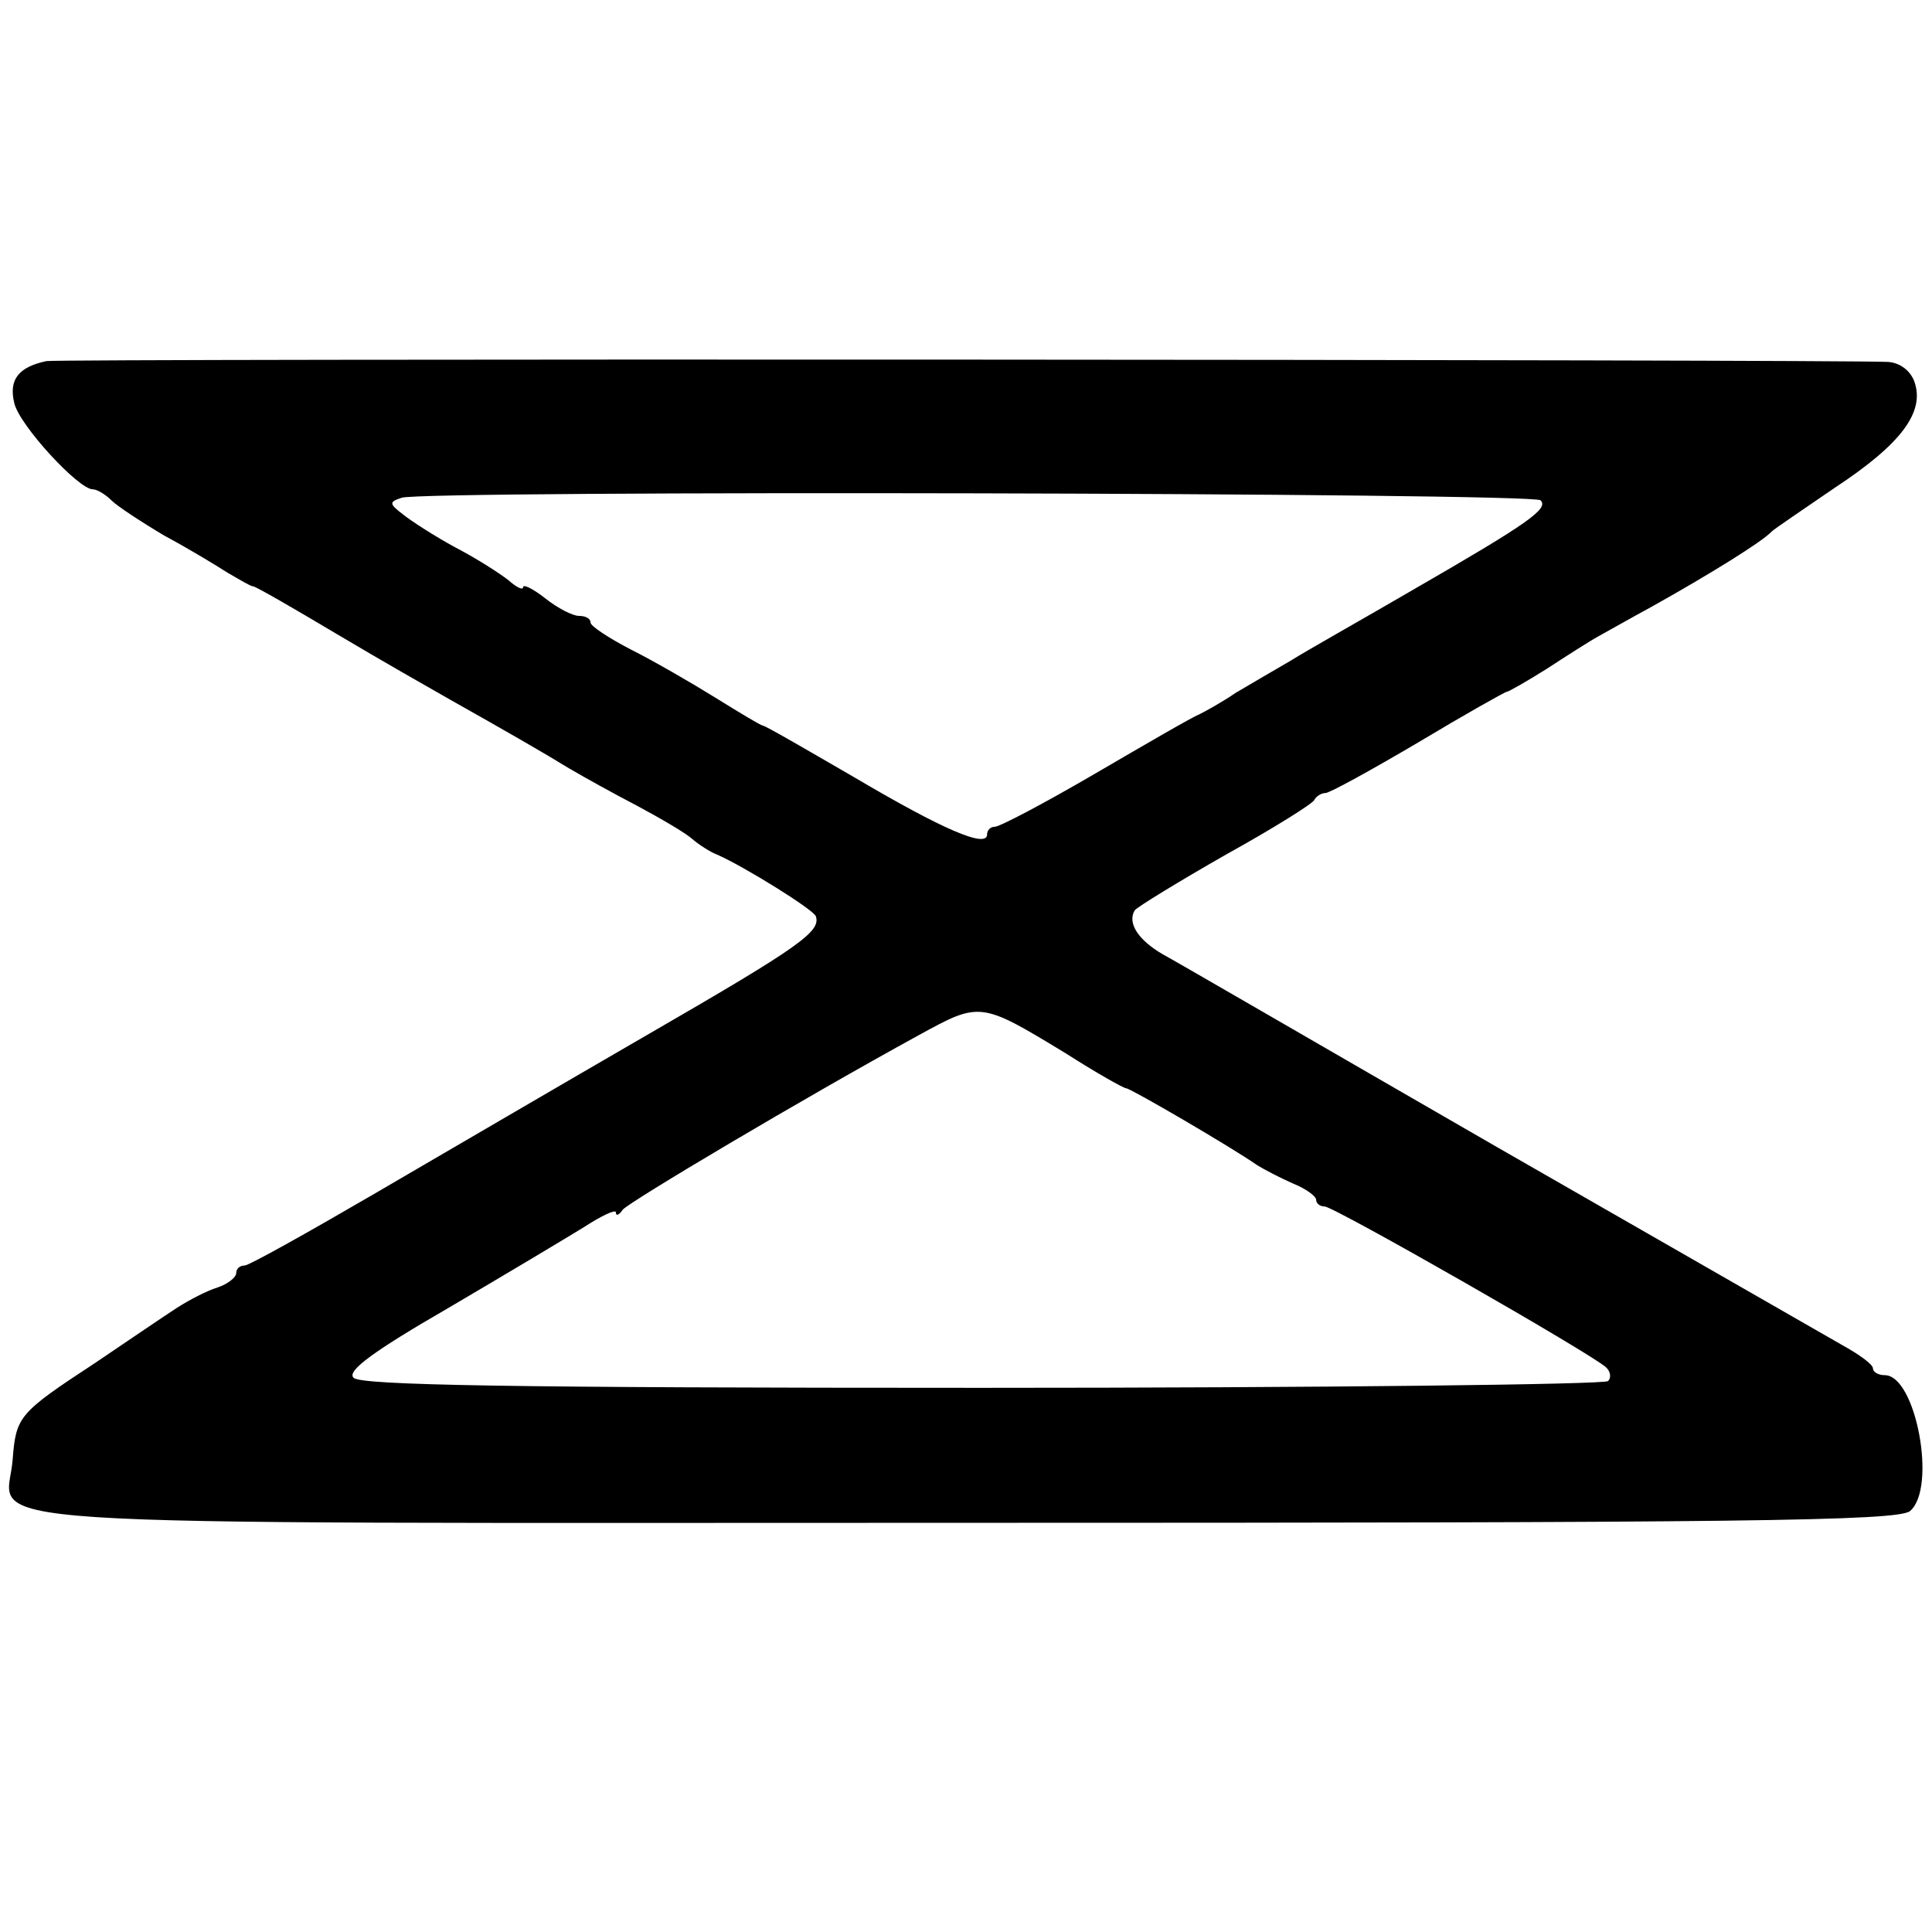
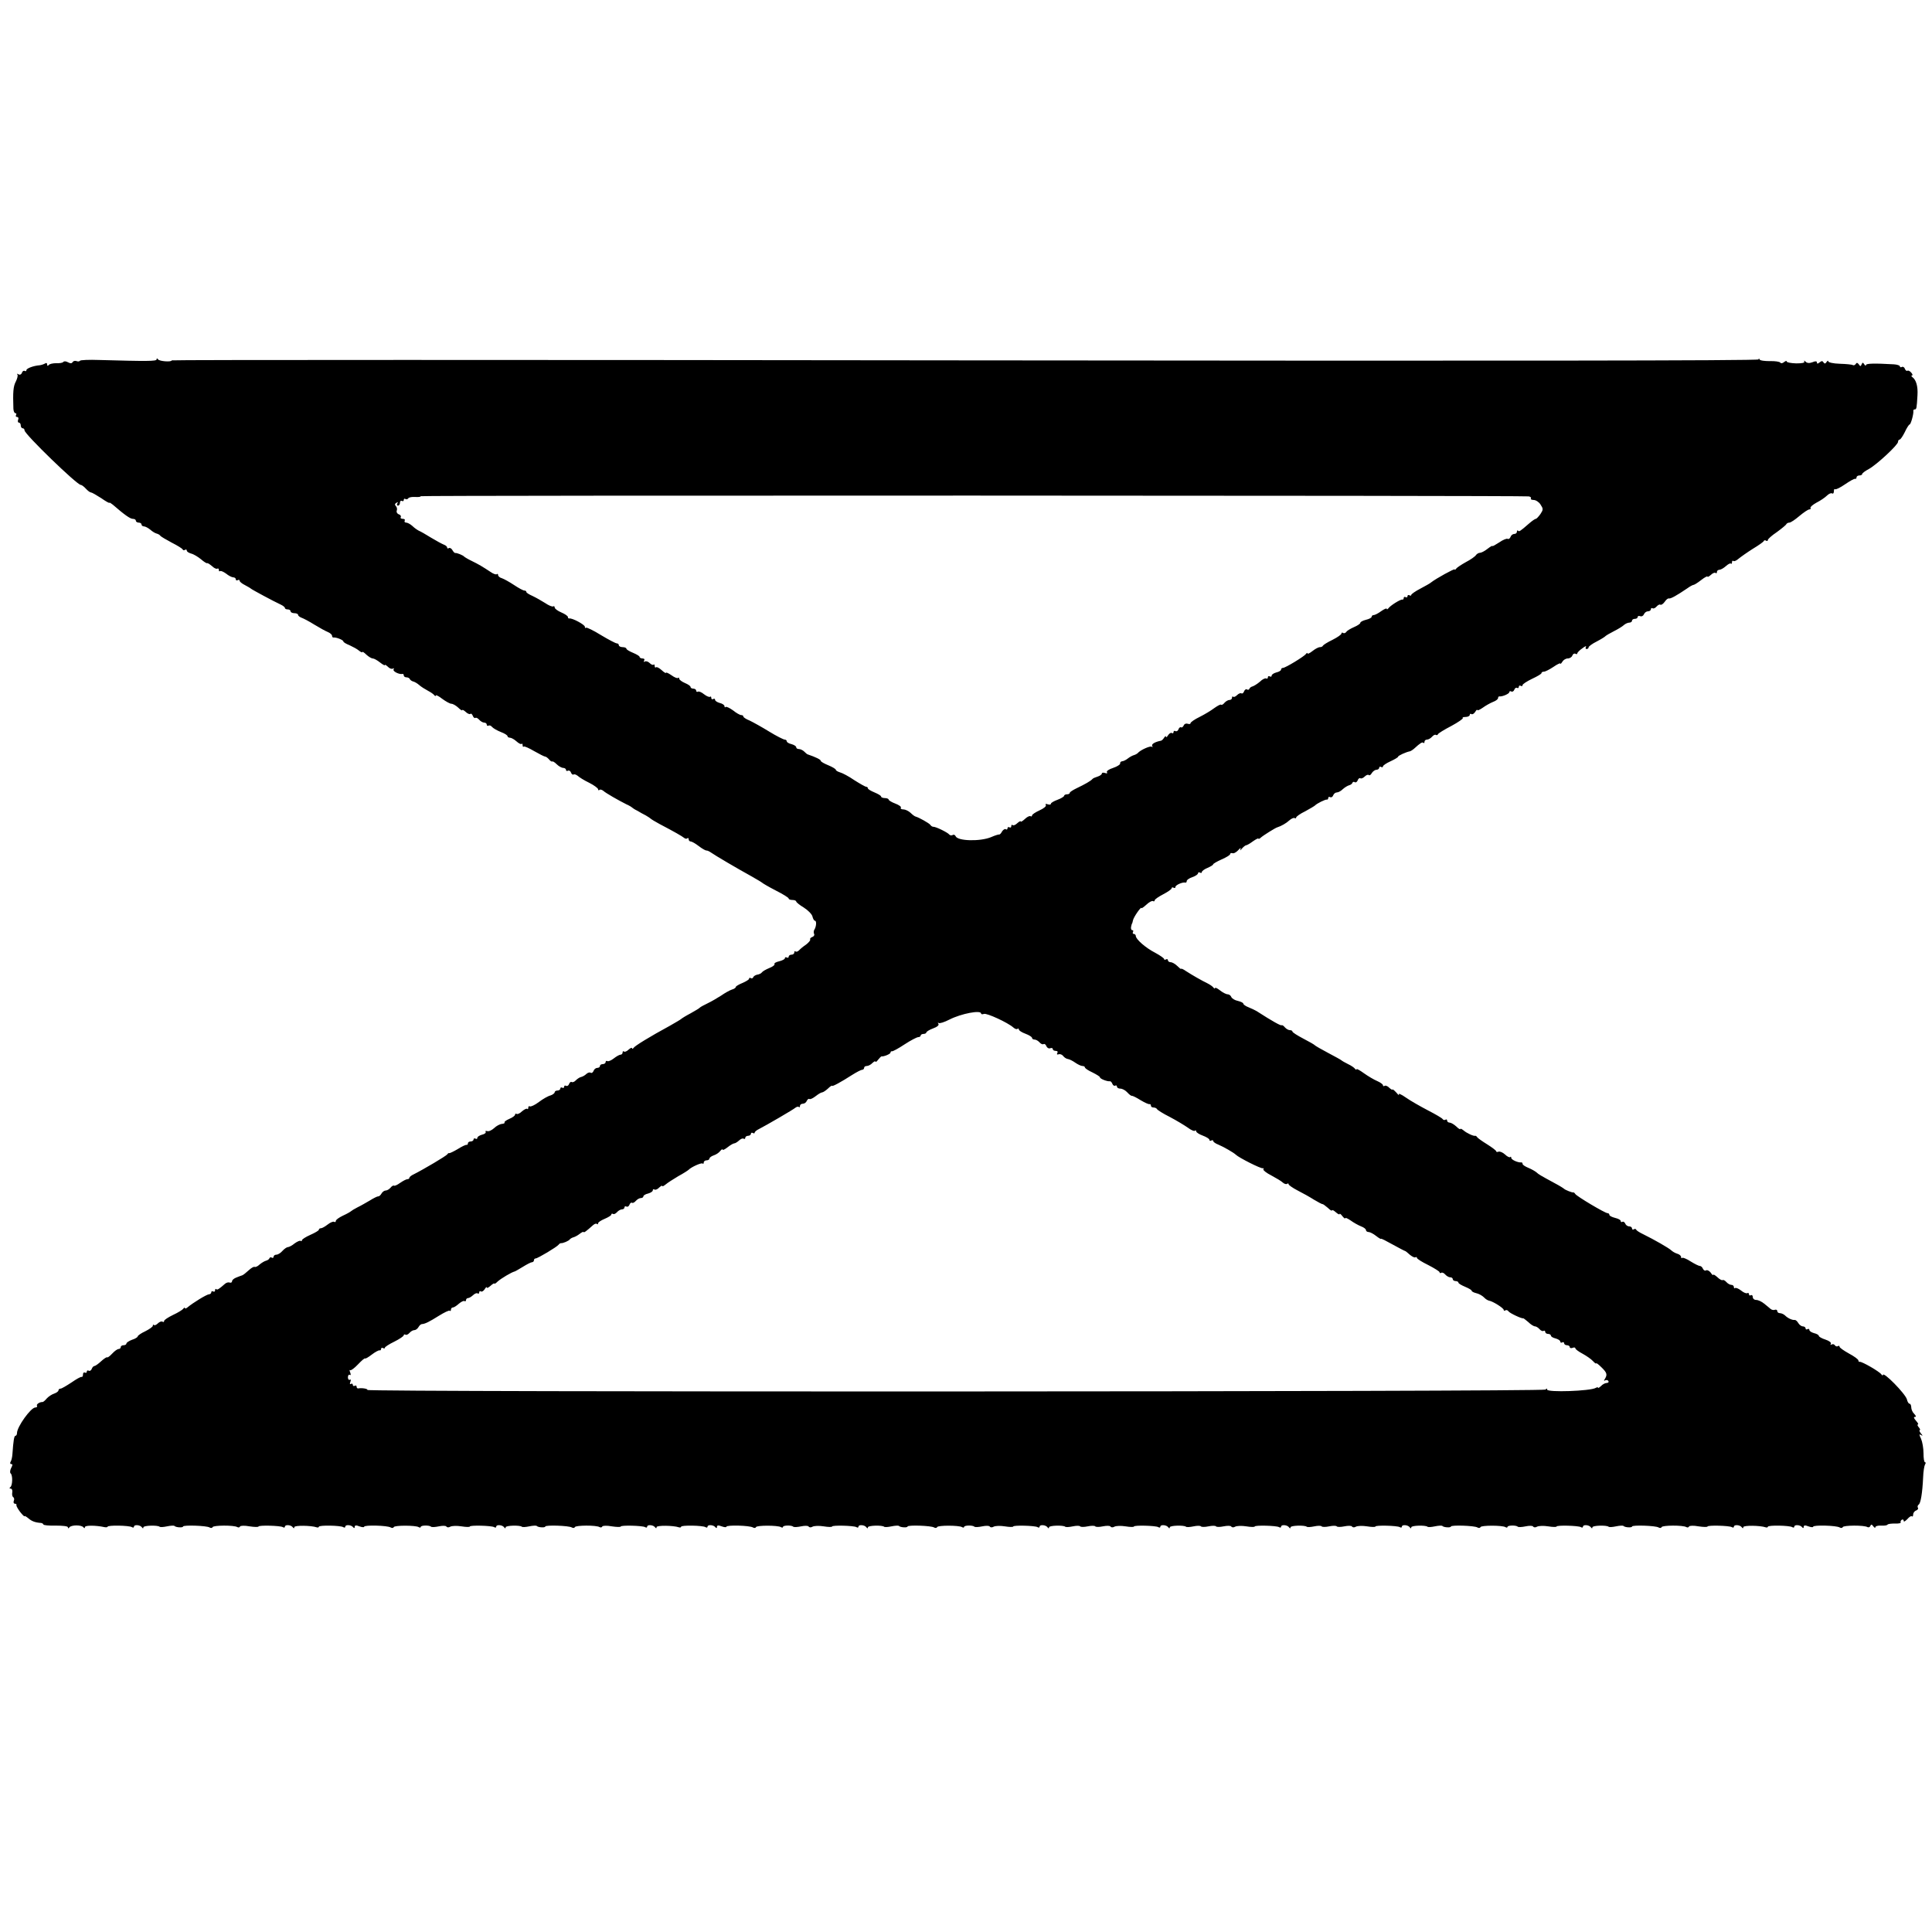
- <svg xmlns="http://www.w3.org/2000/svg" version="1.0" width="229pt" height="229pt" viewBox="0 0 229 229" preserveAspectRatio="xMidYMid meet">
-   <g transform="translate(0,229) scale(0.1,-0.1)" fill="#000000" stroke="none">
-     <path d="M55 1862 c-33 -7 -45 -22 -38 -50 6 -26 76 -102 93 -102 5 0 15 -6 22 -13 7 -7 36 -26 63 -42 28 -15 61 -35 75 -44 14 -8 27 -16 30 -16 3 0 48 -26 100 -57 52 -31 112 -65 133 -77 64 -36 111 -63 142 -82 17 -10 53 -30 80 -44 28 -15 57 -32 65 -39 8 -7 22 -16 30 -19 32 -14 114 -65 117 -73 6 -18 -17 -35 -197 -139 -102 -59 -249 -145 -328 -191 -79 -46 -147 -84 -152 -84 -6 0 -10 -4 -10 -9 0 -5 -10 -13 -22 -17 -13 -4 -34 -15 -48 -24 -14 -9 -58 -39 -98 -66 -90 -59 -93 -63 -97 -114 -6 -82 -107 -75 1131 -75 915 0 1104 2 1118 14 32 27 7 161 -30 161 -8 0 -14 4 -14 8 0 5 -17 17 -37 28 -21 12 -204 117 -408 234 -203 117 -382 221 -397 229 -29 17 -42 37 -33 52 3 4 52 34 108 66 56 31 104 61 105 65 2 4 8 8 13 8 5 0 54 27 110 60 55 33 103 60 105 60 2 0 23 12 47 27 23 15 51 33 62 39 11 6 39 22 63 35 68 38 131 77 142 89 3 3 37 26 75 52 79 52 107 90 94 126 -5 13 -17 22 -31 23 -61 3 -2166 4 -2183 1z m1771 -165 c10 -10 -14 -27 -151 -106 -60 -35 -126 -72 -145 -84 -19 -11 -48 -28 -65 -38 -16 -11 -36 -22 -44 -26 -8 -3 -63 -35 -123 -70 -60 -35 -113 -63 -119 -63 -5 0 -9 -4 -9 -9 0 -17 -53 6 -158 68 -57 33 -105 61 -108 61 -2 0 -27 15 -56 33 -29 18 -74 44 -100 57 -27 14 -48 28 -48 32 0 5 -6 8 -14 8 -7 0 -25 9 -40 21 -14 11 -26 17 -26 13 0 -4 -8 0 -17 8 -10 8 -38 26 -63 39 -24 13 -52 31 -62 39 -17 13 -17 15 -2 20 25 9 1341 6 1350 -3z m-562 -656 c36 -23 68 -41 71 -41 5 0 125 -70 155 -91 8 -5 27 -15 43 -22 15 -6 27 -15 27 -19 0 -4 4 -8 10 -8 11 0 319 -176 334 -191 5 -5 6 -12 2 -16 -4 -4 -338 -8 -743 -8 -554 0 -737 3 -744 12 -8 8 23 31 113 83 68 40 140 83 161 96 20 13 37 21 37 17 0 -5 4 -3 8 3 7 9 214 132 351 207 73 40 73 40 175 -22z" />
+ <svg xmlns="http://www.w3.org/2000/svg" version="1.0" width="1024pt" height="1024pt" viewBox="0 0 1024 1024" preserveAspectRatio="xMidYMid meet">
+   <g transform="translate(0,1024) scale(0.1,-0.1)" fill="#000000" stroke="none">
+     <path d="M424 8328 c-3 -4 -11 -5 -18 -2 -8 3 -17 1 -21 -5 -4 -8 -12 -8 -25 -1 -10 6 -21 6 -24 2 -3 -5 -20 -8 -38 -7 -18 0 -36 -4 -40 -10 -5 -6 -8 -5 -8 3 0 8 -5 10 -12 5 -7 -4 -20 -8 -28 -9 -30 -2 -70 -16 -70 -26 0 -5 -4 -7 -9 -4 -5 3 -12 -1 -15 -10 -3 -9 -11 -12 -18 -8 -7 4 -10 4 -6 -1 4 -4 0 -21 -8 -37 -14 -26 -16 -56 -13 -145 1 -13 5 -23 11 -23 5 0 6 -4 3 -10 -3 -5 -1 -10 5 -10 7 0 10 -7 6 -15 -3 -8 -1 -15 4 -15 6 0 10 -7 10 -15 0 -8 5 -15 10 -15 6 0 10 -5 10 -11 0 -20 278 -289 298 -289 5 0 17 -9 27 -20 10 -11 22 -20 27 -20 5 0 29 -14 54 -30 24 -17 44 -28 44 -25 0 3 8 -2 18 -10 61 -53 92 -75 106 -75 9 0 16 -4 16 -10 0 -5 7 -10 15 -10 8 0 15 -4 15 -10 0 -5 6 -10 13 -10 7 0 22 -8 33 -17 11 -10 26 -19 34 -21 8 -2 17 -7 20 -12 3 -4 30 -20 60 -36 30 -15 57 -32 58 -36 2 -5 8 -6 13 -2 5 3 9 1 9 -4 0 -6 10 -12 23 -16 13 -3 36 -17 52 -30 16 -14 31 -23 33 -21 2 2 13 -5 25 -15 11 -11 24 -17 29 -14 4 3 8 0 8 -7 0 -7 3 -9 6 -6 4 3 18 -3 32 -13 13 -11 31 -20 38 -20 8 0 14 -5 14 -11 0 -5 4 -7 10 -4 5 3 10 2 10 -3 0 -5 12 -15 28 -23 15 -8 29 -16 32 -19 5 -5 120 -67 157 -84 13 -6 23 -14 23 -18 0 -5 7 -8 15 -8 8 0 15 -4 15 -10 0 -5 9 -10 20 -10 11 0 20 -4 20 -9 0 -5 8 -11 18 -15 9 -3 40 -19 67 -36 28 -17 60 -35 73 -40 12 -5 22 -14 22 -20 0 -5 3 -10 8 -9 14 2 52 -13 52 -21 0 -4 15 -13 33 -20 17 -8 40 -20 49 -28 10 -8 18 -12 18 -8 0 4 10 -2 22 -14 12 -11 27 -20 34 -20 6 0 23 -9 38 -21 14 -11 26 -18 26 -14 0 4 7 -1 16 -9 8 -9 20 -13 26 -10 6 4 8 2 4 -4 -6 -10 30 -28 47 -24 4 1 7 -2 7 -8 0 -5 6 -10 14 -10 8 0 16 -4 18 -9 2 -5 10 -11 18 -13 8 -2 22 -10 32 -19 10 -9 31 -22 46 -30 15 -8 30 -18 34 -24 4 -5 8 -6 8 -1 0 4 15 -3 34 -18 19 -14 41 -26 48 -26 8 0 24 -9 36 -20 12 -12 22 -18 22 -14 0 4 8 0 18 -9 10 -10 22 -14 25 -11 4 4 9 -1 13 -10 3 -9 10 -14 14 -11 4 3 13 -2 20 -10 7 -8 19 -15 26 -15 8 0 14 -5 14 -11 0 -5 4 -8 9 -5 5 3 14 0 19 -7 6 -7 27 -19 47 -27 19 -7 35 -17 35 -22 0 -4 6 -8 13 -8 7 0 23 -9 34 -19 12 -11 24 -17 27 -14 3 4 6 0 6 -7 0 -7 3 -11 6 -7 3 3 28 -8 55 -24 28 -16 54 -29 58 -29 5 0 14 -7 21 -15 7 -9 15 -13 17 -11 3 2 13 -4 24 -15 10 -10 26 -19 34 -19 8 0 15 -5 15 -11 0 -5 5 -7 10 -4 6 3 13 -1 16 -9 3 -9 10 -14 14 -11 5 3 14 -1 22 -7 7 -7 34 -24 61 -37 26 -13 47 -29 47 -34 0 -6 3 -7 7 -4 3 4 12 2 20 -4 14 -13 83 -52 123 -72 14 -6 27 -14 30 -17 3 -3 15 -11 28 -17 12 -7 32 -19 45 -25 12 -7 24 -15 27 -18 3 -3 23 -15 45 -27 82 -43 120 -65 131 -74 6 -5 14 -6 17 -2 4 3 7 1 7 -5 0 -7 5 -12 11 -12 6 0 25 -11 42 -24 18 -14 36 -24 41 -24 4 1 15 -4 25 -11 21 -15 140 -85 211 -124 30 -17 57 -33 60 -36 3 -3 35 -22 72 -41 38 -19 68 -38 68 -42 0 -5 9 -8 20 -8 11 0 20 -4 20 -8 0 -4 18 -19 40 -32 22 -14 43 -35 46 -47 3 -13 9 -23 13 -23 10 0 8 -31 -3 -48 -4 -6 -4 -17 -1 -22 3 -6 -1 -13 -9 -16 -9 -3 -14 -9 -12 -13 3 -4 -7 -16 -21 -27 -15 -10 -32 -24 -38 -31 -7 -7 -15 -9 -19 -6 -3 4 -6 1 -6 -5 0 -7 -7 -12 -15 -12 -8 0 -15 -5 -15 -11 0 -5 -4 -7 -10 -4 -5 3 -10 2 -10 -4 0 -5 -14 -12 -30 -16 -17 -4 -28 -10 -25 -15 3 -4 -10 -14 -28 -21 -17 -7 -35 -17 -39 -23 -3 -5 -15 -11 -25 -12 -9 -2 -19 -8 -21 -14 -2 -5 -8 -8 -13 -4 -5 3 -9 1 -9 -4 0 -4 -16 -14 -35 -22 -19 -8 -35 -17 -35 -21 0 -4 -9 -11 -21 -14 -12 -4 -37 -18 -57 -32 -20 -13 -53 -32 -72 -41 -19 -9 -37 -19 -40 -22 -3 -4 -25 -17 -50 -31 -25 -13 -47 -27 -50 -30 -3 -3 -30 -19 -60 -36 -105 -57 -185 -106 -192 -117 -4 -6 -8 -7 -8 -2 0 5 -8 2 -18 -7 -10 -10 -22 -14 -25 -10 -4 3 -7 1 -7 -5 0 -7 -5 -12 -11 -12 -6 0 -22 -9 -36 -20 -14 -11 -29 -17 -34 -14 -5 3 -9 0 -9 -5 0 -6 -7 -11 -15 -11 -8 0 -15 -4 -15 -10 0 -5 -6 -10 -14 -10 -8 0 -17 -7 -20 -16 -3 -8 -10 -13 -15 -10 -5 4 -15 1 -23 -6 -7 -7 -19 -14 -27 -16 -7 -1 -20 -9 -28 -17 -8 -9 -18 -13 -23 -10 -4 3 -11 -2 -14 -11 -3 -8 -10 -12 -16 -9 -5 3 -10 1 -10 -5 0 -6 -4 -8 -10 -5 -5 3 -10 1 -10 -4 0 -6 -7 -11 -15 -11 -8 0 -15 -4 -15 -9 0 -5 -10 -13 -22 -17 -13 -3 -41 -19 -62 -35 -21 -16 -43 -26 -48 -23 -4 3 -8 0 -8 -7 0 -7 -3 -10 -6 -6 -3 3 -15 -3 -27 -13 -11 -11 -24 -17 -29 -14 -4 3 -8 1 -8 -4 0 -5 -13 -15 -30 -22 -16 -7 -28 -15 -26 -19 3 -4 -4 -7 -14 -8 -11 -1 -30 -11 -42 -23 -12 -11 -28 -18 -36 -15 -7 2 -11 1 -8 -4 3 -5 -5 -12 -19 -15 -14 -4 -25 -11 -25 -17 0 -6 -4 -7 -10 -4 -5 3 -10 1 -10 -4 0 -6 -7 -11 -15 -11 -8 0 -15 -4 -15 -10 0 -5 -3 -9 -7 -8 -5 1 -26 -9 -48 -23 -22 -13 -42 -22 -44 -21 -2 2 -7 -1 -10 -6 -6 -9 -128 -81 -178 -106 -13 -6 -23 -14 -23 -18 0 -5 -5 -8 -11 -8 -6 0 -23 -9 -39 -20 -15 -11 -29 -17 -32 -14 -3 2 -11 -2 -18 -11 -7 -8 -18 -15 -26 -15 -7 0 -17 -7 -22 -16 -5 -9 -13 -16 -18 -15 -5 0 -25 -10 -44 -22 -19 -11 -48 -28 -65 -36 -16 -8 -32 -18 -35 -21 -3 -3 -22 -14 -42 -23 -21 -10 -38 -22 -38 -28 0 -6 -4 -8 -9 -5 -5 3 -20 -3 -34 -14 -14 -11 -30 -20 -36 -20 -6 0 -11 -3 -11 -8 0 -4 -20 -16 -45 -27 -25 -11 -45 -24 -45 -29 0 -5 -3 -6 -6 -3 -4 3 -18 -3 -32 -13 -13 -11 -30 -20 -36 -20 -6 0 -19 -9 -29 -20 -9 -11 -24 -20 -32 -20 -8 0 -15 -5 -15 -11 0 -5 -4 -8 -9 -5 -5 4 -11 2 -13 -3 -1 -5 -10 -11 -18 -13 -8 -2 -23 -11 -34 -20 -10 -10 -22 -15 -26 -13 -4 3 -18 -5 -32 -18 -13 -12 -28 -24 -33 -26 -6 -2 -20 -7 -32 -12 -13 -5 -23 -13 -23 -20 0 -6 -6 -9 -12 -7 -7 3 -18 0 -25 -6 -33 -29 -41 -34 -47 -29 -3 4 -6 1 -6 -6 0 -7 -5 -9 -10 -6 -6 3 -10 1 -10 -4 0 -6 -6 -11 -12 -11 -12 0 -87 -46 -115 -70 -7 -6 -13 -7 -13 -3 0 4 -4 3 -8 -3 -4 -6 -28 -21 -54 -33 -27 -13 -48 -27 -48 -32 0 -6 -4 -8 -9 -4 -5 3 -16 -1 -24 -9 -8 -8 -17 -12 -21 -9 -3 4 -6 2 -6 -4 0 -5 -18 -18 -40 -29 -22 -10 -40 -23 -40 -27 0 -4 -13 -13 -30 -18 -16 -6 -30 -15 -30 -20 0 -5 -7 -9 -15 -9 -8 0 -15 -4 -15 -10 0 -5 -5 -10 -11 -10 -7 0 -22 -11 -34 -24 -13 -14 -25 -23 -27 -20 -3 2 -17 -7 -32 -21 -15 -14 -31 -25 -35 -25 -5 0 -12 -7 -15 -16 -3 -8 -10 -12 -16 -9 -5 3 -10 1 -10 -5 0 -6 -4 -8 -10 -5 -5 3 -10 -1 -10 -9 0 -9 -3 -15 -7 -14 -5 2 -29 -12 -55 -30 -26 -17 -51 -32 -57 -32 -6 0 -11 -4 -11 -9 0 -5 -10 -13 -22 -17 -13 -4 -31 -16 -40 -26 -9 -11 -19 -19 -22 -19 -15 1 -35 -12 -30 -20 3 -5 -1 -9 -9 -9 -23 0 -97 -102 -97 -136 0 -8 -4 -14 -8 -14 -7 0 -11 -24 -16 -95 -1 -17 -5 -36 -10 -43 -4 -7 -2 -12 4 -12 8 0 7 -6 -1 -21 -6 -12 -7 -24 -3 -28 12 -8 11 -64 -1 -73 -6 -5 -6 -8 2 -8 6 0 10 -9 8 -20 -2 -11 0 -22 5 -25 5 -3 7 -12 3 -20 -3 -8 0 -15 6 -15 6 0 10 -3 8 -8 -1 -4 8 -20 20 -36 13 -16 23 -26 23 -22 0 3 9 -2 20 -11 18 -16 37 -23 68 -25 6 -1 12 -5 12 -8 0 -4 29 -7 65 -6 37 0 65 -3 65 -9 0 -7 3 -7 8 0 4 6 21 10 37 10 17 0 33 -4 37 -10 5 -6 8 -6 8 1 0 10 57 10 103 0 9 -2 17 -1 17 2 0 9 114 7 129 -2 6 -4 11 -3 11 2 0 13 33 10 42 -3 5 -7 8 -7 8 0 0 10 76 12 86 3 3 -3 20 -2 39 2 19 4 37 5 40 2 7 -8 45 -10 45 -3 0 9 126 5 141 -5 7 -4 14 -3 16 2 3 10 114 11 131 0 6 -3 12 -2 14 3 2 5 24 6 51 1 26 -4 47 -4 47 -1 0 8 115 5 129 -3 6 -4 11 -3 11 2 0 13 33 10 42 -3 5 -7 8 -6 8 1 0 10 89 9 118 -1 6 -2 12 -1 12 3 0 9 114 7 129 -2 6 -4 11 -3 11 2 0 13 33 10 42 -3 5 -6 8 -5 8 2 0 9 7 10 25 3 14 -5 25 -6 25 -2 0 10 124 7 141 -4 7 -4 14 -3 16 2 3 10 115 10 132 0 6 -4 11 -3 11 1 0 9 46 10 55 1 3 -3 22 -2 41 2 19 4 37 4 40 -1 3 -5 12 -6 20 -1 9 5 35 6 60 2 24 -4 44 -4 44 -1 0 8 115 5 129 -3 6 -4 11 -3 11 2 0 13 33 10 42 -3 5 -7 8 -7 8 0 0 10 76 12 86 3 3 -3 20 -2 39 2 19 4 37 5 40 2 7 -8 45 -10 45 -3 0 9 126 5 141 -5 7 -4 14 -3 16 2 3 10 114 11 131 0 6 -3 12 -2 14 3 2 5 24 6 51 1 26 -4 47 -4 47 -1 0 8 115 5 129 -3 6 -4 11 -3 11 2 0 13 33 10 42 -3 5 -7 8 -6 8 1 0 10 89 9 118 -1 6 -2 12 -1 12 3 0 9 114 7 129 -2 6 -4 11 -3 11 2 0 13 33 10 42 -3 5 -6 8 -5 8 2 0 9 7 10 25 3 14 -5 25 -6 25 -2 0 10 124 7 141 -4 7 -4 14 -3 16 2 3 10 115 10 132 0 6 -4 11 -3 11 1 0 9 46 10 55 1 3 -3 22 -2 41 2 19 4 37 4 40 -1 3 -5 12 -6 20 -1 9 5 35 6 60 2 24 -4 44 -4 44 -1 0 8 115 5 129 -3 6 -4 11 -3 11 2 0 13 33 10 42 -3 5 -7 8 -7 8 0 0 10 76 12 86 3 3 -3 20 -2 39 2 19 4 37 5 40 2 7 -8 45 -10 45 -3 0 9 126 5 141 -5 7 -4 14 -3 16 2 3 10 115 10 132 0 6 -4 11 -3 11 1 0 9 46 10 55 1 3 -3 22 -2 41 2 19 4 37 4 40 -1 3 -5 12 -6 20 -1 9 5 35 6 60 2 24 -4 44 -4 44 -1 0 8 115 5 129 -3 6 -4 11 -3 11 2 0 13 33 10 42 -3 5 -7 8 -7 8 0 0 10 76 12 86 3 3 -3 21 -2 40 2 19 4 36 4 39 0 3 -4 21 -4 40 0 19 4 37 4 40 0 3 -4 21 -4 40 0 20 4 38 4 41 -1 3 -5 12 -6 20 -1 9 5 35 6 60 2 24 -4 44 -4 44 -1 0 8 115 5 129 -3 6 -4 11 -3 11 2 0 13 33 10 42 -3 5 -7 8 -7 8 0 0 10 76 12 86 3 3 -3 21 -2 40 2 19 4 36 4 39 0 3 -4 21 -4 40 0 19 4 37 4 40 0 3 -4 21 -4 40 0 20 4 38 4 41 -1 3 -5 12 -6 20 -1 9 5 35 6 60 2 24 -4 44 -4 44 -1 0 8 115 5 129 -3 6 -4 11 -3 11 2 0 13 33 10 42 -3 5 -7 8 -7 8 0 0 10 76 12 86 3 3 -3 21 -2 40 2 19 4 36 4 39 0 3 -4 21 -4 40 0 19 4 37 4 40 0 3 -4 21 -4 40 0 20 4 38 4 41 -1 3 -5 12 -6 20 -1 9 5 35 6 60 2 24 -4 44 -4 44 -1 0 8 115 5 129 -3 6 -4 11 -3 11 2 0 13 33 10 42 -3 5 -7 8 -7 8 0 0 10 76 12 86 3 3 -3 20 -2 39 2 19 4 37 5 40 2 7 -8 45 -10 45 -3 0 9 126 5 141 -5 7 -4 14 -3 16 2 3 10 115 10 132 0 6 -4 11 -3 11 1 0 9 46 10 55 1 3 -3 22 -2 41 2 19 4 37 4 40 -1 3 -5 12 -6 20 -1 9 5 35 6 60 2 24 -4 44 -4 44 -1 0 8 115 5 129 -3 6 -4 11 -3 11 2 0 13 33 10 42 -3 5 -7 8 -7 8 0 0 10 76 12 86 3 3 -3 20 -2 39 2 19 4 37 5 40 2 7 -8 45 -10 45 -3 0 9 126 5 141 -5 7 -4 14 -3 16 2 3 10 114 11 131 0 6 -3 12 -2 14 3 2 5 24 6 51 1 26 -4 47 -4 47 -1 0 8 115 5 129 -3 6 -4 11 -3 11 2 0 13 33 10 42 -3 5 -7 8 -6 8 1 0 10 89 9 118 -1 6 -2 12 -1 12 3 0 9 114 7 129 -2 6 -4 11 -3 11 2 0 13 33 10 42 -3 5 -6 8 -5 8 2 0 9 7 10 25 3 14 -5 25 -6 25 -2 0 10 124 7 141 -4 7 -4 14 -3 16 2 3 10 114 11 131 0 6 -3 13 0 15 6 4 10 8 9 16 -2 6 -8 11 -10 11 -4 0 5 14 9 30 8 17 -1 32 1 34 5 3 4 20 6 40 6 19 -1 33 2 30 6 -2 4 0 10 6 14 5 3 10 1 10 -6 0 -7 8 -2 19 9 10 12 21 19 25 15 3 -3 6 1 6 9 0 9 7 19 16 22 8 3 13 10 9 15 -3 5 -1 12 4 16 11 6 20 61 24 145 1 30 6 61 10 68 5 6 4 12 0 12 -5 0 -8 21 -8 47 0 27 -6 61 -13 77 -11 23 -11 27 0 20 10 -6 10 -4 -1 9 -7 9 -10 17 -6 17 4 0 2 7 -5 15 -7 8 -9 15 -5 15 5 0 0 9 -10 20 -11 13 -14 20 -6 20 8 0 7 5 -3 16 -9 8 -16 24 -16 35 0 10 -4 19 -9 19 -5 0 -11 10 -14 23 -8 30 -127 151 -127 129 0 -4 -4 -2 -8 3 -9 15 -105 70 -115 67 -4 -1 -7 2 -7 7 0 6 -22 22 -50 37 -27 15 -50 31 -50 36 0 5 -4 7 -9 3 -5 -3 -12 -1 -16 5 -4 6 -11 7 -17 4 -6 -4 -8 -2 -4 4 3 6 -8 15 -29 22 -19 6 -35 15 -35 20 0 4 -11 11 -25 14 -14 4 -25 11 -25 17 0 6 -5 7 -10 4 -6 -3 -10 -1 -10 4 0 6 -7 11 -15 11 -7 0 -18 8 -24 18 -5 9 -13 16 -18 16 -13 -2 -37 9 -51 23 -7 7 -20 13 -28 13 -8 0 -14 5 -14 11 0 6 -6 9 -12 7 -7 -3 -17 -1 -23 4 -5 5 -21 17 -34 28 -13 11 -32 20 -43 20 -10 0 -18 7 -18 16 0 8 -5 12 -10 9 -6 -3 -10 -1 -10 5 0 6 -4 9 -9 6 -5 -3 -20 3 -33 14 -14 11 -28 16 -32 13 -3 -3 -6 -1 -6 5 0 7 -6 12 -14 12 -7 0 -19 7 -26 15 -7 8 -16 13 -20 10 -4 -2 -17 5 -28 16 -12 11 -22 16 -22 12 0 -4 -6 1 -13 12 -8 10 -19 15 -24 12 -6 -4 -13 0 -17 8 -3 8 -10 15 -16 15 -6 0 -28 11 -49 24 -21 14 -42 22 -45 19 -3 -4 -6 -1 -6 5 0 6 -9 14 -20 17 -11 3 -26 12 -32 18 -14 13 -91 57 -148 85 -19 9 -37 20 -38 25 -2 4 -8 5 -13 1 -5 -3 -9 0 -9 5 0 6 -7 11 -15 11 -9 0 -18 7 -21 15 -4 8 -10 12 -15 9 -5 -3 -9 -1 -9 5 0 5 -13 12 -30 16 -16 4 -30 11 -30 16 0 5 -4 9 -10 9 -13 0 -163 89 -171 102 -3 5 -8 9 -10 8 -6 -2 -43 13 -49 19 -3 3 -25 17 -50 30 -79 43 -84 46 -96 57 -7 6 -26 17 -43 24 -17 7 -31 16 -31 21 0 5 -3 9 -7 8 -17 -2 -53 14 -53 24 0 6 -3 8 -6 4 -3 -3 -16 3 -27 14 -12 11 -27 17 -34 15 -7 -3 -13 -2 -13 2 0 4 -21 20 -48 37 -26 16 -50 33 -53 38 -3 5 -8 8 -10 7 -8 -3 -45 14 -61 28 -10 8 -18 12 -18 8 0 -4 -10 2 -22 14 -12 11 -28 20 -35 20 -7 0 -13 5 -13 11 0 5 -4 8 -9 4 -5 -3 -12 -1 -15 4 -3 5 -39 26 -78 46 -40 21 -93 51 -117 68 -24 17 -41 24 -37 16 4 -8 -2 -3 -13 10 -12 13 -21 20 -21 16 0 -3 -7 1 -16 9 -8 9 -20 14 -25 11 -5 -4 -9 -2 -9 3 0 5 -14 15 -30 22 -17 7 -49 26 -70 41 -22 16 -40 26 -40 22 0 -5 -4 -3 -8 2 -4 6 -20 17 -37 25 -16 8 -32 17 -35 20 -3 3 -34 20 -70 39 -36 19 -67 37 -70 40 -3 4 -31 20 -62 36 -32 17 -58 33 -58 38 0 4 -6 7 -14 7 -7 0 -19 7 -26 15 -7 9 -15 13 -17 11 -4 -4 -52 23 -128 72 -11 7 -32 17 -47 23 -16 6 -28 15 -28 19 0 5 -13 11 -29 15 -16 3 -32 13 -35 21 -3 8 -12 14 -19 14 -8 0 -26 9 -41 21 -14 11 -26 17 -26 12 0 -4 -4 -3 -8 2 -4 6 -18 16 -32 23 -31 15 -80 43 -114 65 -14 10 -26 15 -26 12 0 -3 -9 4 -20 15 -11 11 -27 20 -35 20 -8 0 -15 5 -15 11 0 5 -4 7 -10 4 -5 -3 -10 -3 -10 2 0 4 -21 19 -47 33 -51 26 -103 72 -103 89 0 6 -5 11 -11 11 -5 0 -7 5 -4 10 3 6 2 10 -4 10 -5 0 -8 8 -6 18 2 9 4 17 5 17 1 0 3 8 5 17 3 17 45 77 45 65 0 -3 12 5 26 18 15 14 30 22 35 19 5 -3 9 -1 9 4 0 5 20 19 45 32 25 13 45 27 45 32 0 5 5 6 10 3 6 -3 10 -2 10 4 0 10 38 27 53 23 4 -1 7 3 7 9 0 5 14 15 30 20 17 6 30 15 30 21 0 5 5 6 10 3 6 -3 10 -2 10 3 0 5 13 15 30 22 16 7 30 15 30 19 0 3 20 15 45 26 25 11 45 23 45 28 0 5 6 7 12 5 7 -3 21 5 31 16 10 12 16 14 12 6 -4 -10 -2 -9 8 3 8 9 18 17 22 17 4 0 20 9 36 21 16 11 29 18 29 14 0 -3 6 -1 12 5 13 12 79 53 88 55 20 6 48 22 64 37 10 9 23 15 28 12 4 -3 8 -1 8 3 0 5 21 20 48 33 26 14 49 28 52 31 9 10 55 33 63 31 4 -1 7 3 7 9 0 5 5 7 10 4 6 -3 13 1 16 9 3 9 12 16 20 16 8 0 22 8 32 18 10 9 25 18 33 20 8 2 16 8 17 13 2 5 8 7 13 3 5 -3 12 2 15 10 3 9 10 14 14 11 5 -3 15 1 23 9 8 8 18 12 22 8 3 -4 11 1 16 11 6 9 17 17 24 17 8 0 15 5 15 11 0 5 5 7 10 4 6 -3 10 -2 10 3 0 5 18 17 40 27 22 10 40 21 40 24 0 6 42 25 63 29 4 1 14 7 22 14 34 31 43 36 49 31 3 -4 6 -1 6 5 0 7 6 12 14 12 7 0 19 7 26 15 7 8 16 13 20 10 5 -3 10 -1 12 4 1 4 33 24 70 43 37 20 64 39 61 42 -4 3 3 6 15 6 12 0 22 5 22 11 0 5 4 8 9 4 6 -3 14 3 20 12 6 10 11 14 11 10 0 -5 13 1 29 12 15 11 40 25 55 31 14 5 26 14 26 20 0 5 3 10 8 9 15 -2 52 14 52 23 0 5 5 6 10 3 6 -3 13 1 16 9 3 9 10 13 15 10 5 -3 9 0 9 6 0 6 5 8 10 5 6 -3 10 -2 10 4 0 5 23 20 50 33 28 13 50 26 50 30 0 5 6 8 13 8 7 0 29 11 50 25 20 14 37 22 37 18 0 -4 5 0 11 10 5 9 18 17 28 17 11 0 22 7 25 16 3 8 10 12 16 9 5 -3 10 -3 10 2 0 4 12 17 27 27 14 11 23 14 19 8 -4 -7 -2 -12 3 -12 6 0 11 4 11 9 0 5 19 19 43 31 23 12 44 25 47 29 3 3 23 15 45 26 22 11 46 26 53 33 7 6 20 12 28 12 8 0 14 5 14 10 0 6 7 10 15 10 8 0 15 4 15 10 0 5 6 7 14 4 7 -3 16 2 19 10 4 9 13 16 22 16 8 0 15 5 15 11 0 5 4 8 9 5 5 -3 14 1 21 9 7 8 16 13 20 10 5 -3 15 4 23 15 8 12 18 20 23 18 9 -2 40 15 96 53 15 11 30 19 34 19 4 0 22 11 41 26 18 14 33 22 33 18 0 -4 8 0 18 9 10 10 22 14 25 10 4 -3 7 -1 7 5 0 7 6 12 13 12 7 0 23 9 34 19 12 11 24 17 27 14 3 -4 6 0 6 7 0 7 3 10 7 7 3 -4 16 1 27 11 12 10 46 34 76 53 30 18 57 37 58 41 2 5 8 6 13 2 5 -3 9 -1 9 4 0 5 21 24 48 42 26 19 49 38 50 42 2 4 9 8 16 8 7 0 31 16 53 35 23 19 46 35 53 35 6 0 9 4 6 8 -3 4 12 17 32 28 20 10 45 27 55 37 10 10 22 15 27 12 6 -4 10 2 10 11 0 10 3 15 6 11 4 -3 27 8 53 26 25 17 49 31 54 29 4 -1 7 2 7 8 0 5 7 10 15 10 8 0 15 3 15 8 0 4 16 16 35 26 42 23 155 128 155 144 0 7 4 12 8 12 5 0 17 18 28 40 10 22 22 40 25 40 7 0 23 59 20 73 0 4 3 7 7 7 10 0 11 5 15 75 3 48 -7 82 -28 97 -5 4 -6 8 -1 8 5 0 3 7 -4 15 -7 8 -16 13 -20 10 -4 -3 -11 2 -14 11 -3 8 -10 12 -16 9 -5 -3 -10 -2 -10 3 0 5 -15 10 -32 11 -103 6 -148 5 -148 -4 0 -5 -4 -4 -9 4 -7 11 -9 11 -14 0 -5 -12 -7 -12 -15 0 -7 9 -12 10 -16 2 -4 -6 -11 -9 -16 -6 -4 3 -35 6 -69 7 -34 1 -61 7 -61 13 0 5 -4 4 -9 -4 -6 -9 -10 -10 -16 -2 -5 9 -10 9 -21 0 -10 -8 -14 -8 -14 0 0 7 -8 8 -24 1 -16 -6 -28 -5 -36 3 -7 7 -10 7 -7 1 4 -7 -11 -10 -43 -10 -28 1 -50 5 -50 10 0 5 -6 3 -14 -3 -8 -7 -17 -8 -20 -3 -3 5 -28 9 -56 8 -27 0 -52 3 -54 9 -3 7 -5 7 -5 0 -1 -7 -1406 -8 -4206 -5 -2313 3 -4205 3 -4205 0 0 -10 -65 -5 -72 5 -5 7 -8 7 -8 0 0 -10 -52 -10 -303 -3 -55 2 -101 0 -103 -4z m7678 -719 c9 -1 15 -6 12 -11 -3 -4 4 -8 15 -8 11 0 28 -11 36 -24 15 -23 15 -27 0 -50 -10 -14 -21 -26 -25 -26 -4 0 -20 -11 -36 -25 -47 -41 -52 -44 -58 -38 -3 4 -6 1 -6 -5 0 -7 -6 -12 -14 -12 -8 0 -17 -7 -20 -16 -3 -8 -10 -13 -15 -10 -5 3 -25 -5 -45 -19 -20 -13 -36 -22 -36 -19 0 3 -12 -4 -26 -15 -15 -12 -33 -21 -40 -21 -7 0 -17 -6 -21 -12 -4 -7 -28 -24 -53 -37 -25 -14 -48 -29 -52 -35 -4 -6 -8 -8 -8 -4 0 6 -100 -49 -125 -69 -5 -5 -31 -19 -57 -33 -27 -14 -48 -29 -48 -33 0 -5 -4 -5 -10 -2 -5 3 -10 1 -10 -5 0 -6 -4 -8 -10 -5 -5 3 -10 1 -10 -4 0 -6 -3 -10 -7 -9 -9 3 -65 -32 -75 -47 -4 -5 -8 -6 -8 -2 0 5 -13 -1 -29 -12 -16 -12 -34 -21 -40 -21 -6 0 -11 -4 -11 -9 0 -5 -13 -12 -30 -16 -16 -4 -30 -11 -30 -16 0 -5 -15 -15 -34 -23 -18 -8 -37 -19 -40 -25 -4 -6 -12 -9 -17 -6 -5 4 -9 2 -9 -3 0 -5 -21 -20 -47 -33 -27 -13 -49 -27 -51 -31 -2 -5 -9 -8 -16 -8 -8 0 -25 -9 -40 -21 -14 -11 -26 -17 -26 -12 0 4 -4 3 -8 -3 -9 -13 -109 -74 -122 -74 -6 0 -10 -4 -10 -9 0 -5 -11 -12 -25 -15 -14 -4 -25 -11 -25 -17 0 -6 -4 -7 -10 -4 -6 3 -10 1 -10 -5 0 -6 -4 -9 -9 -6 -5 3 -20 -4 -33 -17 -14 -12 -32 -23 -39 -25 -8 -2 -16 -8 -17 -13 -2 -5 -8 -7 -13 -3 -5 3 -12 -2 -15 -10 -3 -9 -10 -14 -14 -11 -5 3 -15 -1 -23 -9 -8 -8 -17 -12 -21 -9 -3 4 -6 1 -6 -5 0 -7 -6 -12 -14 -12 -7 0 -19 -7 -26 -15 -7 -9 -15 -13 -18 -10 -3 3 -19 -6 -36 -18 -17 -13 -52 -34 -78 -47 -27 -13 -48 -28 -48 -33 0 -5 -7 -6 -15 -3 -9 3 -18 -1 -21 -9 -4 -8 -10 -13 -14 -10 -4 3 -11 -2 -14 -11 -3 -8 -10 -12 -16 -9 -5 3 -10 1 -10 -5 0 -6 -4 -9 -9 -5 -6 3 -14 -3 -20 -12 -6 -10 -11 -13 -11 -8 0 6 -5 3 -10 -5 -5 -8 -13 -16 -17 -16 -31 -6 -52 -18 -46 -28 3 -6 3 -8 -2 -4 -7 7 -63 -18 -75 -34 -3 -3 -12 -8 -19 -10 -8 -2 -23 -10 -33 -18 -10 -8 -24 -15 -31 -15 -7 -1 -11 -6 -10 -12 1 -5 -16 -16 -37 -23 -22 -7 -37 -17 -33 -23 4 -6 0 -8 -10 -4 -10 3 -17 2 -17 -3 0 -5 -10 -12 -22 -16 -13 -4 -25 -9 -28 -13 -8 -10 -42 -29 -82 -48 -21 -10 -38 -21 -38 -25 0 -5 -7 -8 -15 -8 -8 0 -15 -4 -15 -8 0 -4 -16 -14 -35 -21 -19 -7 -35 -16 -35 -21 0 -5 -7 -6 -17 -3 -10 4 -14 2 -10 -4 4 -6 -11 -18 -33 -28 -22 -10 -40 -22 -40 -27 0 -5 -4 -7 -8 -4 -5 3 -19 -4 -30 -15 -12 -11 -22 -17 -22 -13 0 4 -8 0 -18 -9 -10 -10 -22 -14 -25 -10 -4 3 -7 1 -7 -6 0 -7 -4 -9 -10 -6 -5 3 -10 1 -10 -5 0 -6 -4 -9 -9 -5 -6 3 -14 -3 -20 -12 -5 -10 -12 -17 -15 -16 -3 1 -23 -5 -43 -14 -58 -24 -178 -21 -188 5 -3 7 -10 10 -16 6 -6 -3 -14 -2 -18 3 -7 10 -71 42 -85 41 -5 0 -12 5 -15 10 -6 9 -62 40 -78 44 -5 1 -17 10 -27 20 -11 10 -28 18 -38 18 -11 0 -17 4 -13 9 3 5 -11 15 -30 22 -19 7 -35 17 -35 21 0 4 -9 8 -20 8 -11 0 -20 4 -20 8 0 5 -16 14 -35 22 -19 8 -35 17 -35 22 0 4 -4 8 -9 8 -5 0 -33 16 -63 35 -29 20 -63 38 -75 41 -13 4 -23 10 -23 14 0 4 -18 15 -40 24 -22 9 -40 19 -40 24 0 6 -26 19 -70 34 -3 1 -11 8 -18 15 -7 7 -20 13 -28 13 -8 0 -14 4 -14 10 0 5 -11 12 -25 16 -14 3 -25 10 -25 15 0 5 -5 9 -11 9 -6 0 -44 19 -83 43 -39 24 -86 50 -103 58 -18 7 -33 17 -33 21 0 5 -5 8 -12 8 -6 0 -26 11 -43 25 -18 13 -35 21 -39 18 -3 -4 -6 -2 -6 4 0 6 -11 14 -25 17 -14 4 -25 11 -25 17 0 6 -4 7 -10 4 -5 -3 -10 -1 -10 6 0 7 -3 9 -6 6 -4 -3 -18 2 -32 13 -13 11 -28 17 -33 14 -5 -3 -9 0 -9 5 0 6 -7 11 -15 11 -8 0 -15 4 -15 9 0 5 -13 14 -30 21 -16 7 -30 17 -30 23 0 6 -3 7 -6 4 -4 -4 -20 3 -35 14 -16 11 -29 17 -29 13 0 -4 -10 2 -23 14 -13 12 -27 19 -30 15 -4 -3 -7 0 -7 7 0 7 -3 11 -6 7 -4 -3 -13 1 -21 9 -8 8 -19 11 -25 8 -7 -4 -8 -2 -4 4 4 7 1 12 -8 12 -9 0 -16 4 -16 8 0 5 -16 14 -35 22 -19 8 -35 17 -35 22 0 4 -9 8 -20 8 -11 0 -20 5 -20 10 0 6 -5 10 -11 10 -6 0 -44 20 -84 44 -40 25 -76 42 -79 39 -3 -4 -6 -1 -6 5 0 11 -67 47 -82 44 -5 -1 -8 2 -8 8 0 5 -16 16 -35 24 -19 8 -35 20 -35 26 0 6 -4 9 -8 6 -5 -3 -24 5 -43 18 -19 12 -49 29 -66 37 -18 8 -33 17 -33 21 0 5 -5 8 -11 8 -6 0 -30 13 -54 29 -24 16 -53 32 -64 36 -12 3 -21 11 -21 17 0 6 -3 8 -6 5 -4 -4 -19 1 -33 11 -44 29 -64 41 -101 59 -19 9 -37 20 -40 23 -6 7 -37 20 -47 19 -3 -1 -10 6 -15 15 -5 9 -13 14 -19 11 -5 -4 -9 -2 -9 3 0 5 -8 12 -17 15 -10 4 -40 20 -68 37 -27 17 -57 34 -65 37 -8 4 -24 15 -34 25 -11 10 -26 18 -33 18 -8 0 -11 5 -8 10 3 6 -1 10 -10 10 -9 0 -14 4 -11 9 3 5 -1 12 -10 15 -9 3 -14 12 -11 20 3 7 1 18 -5 24 -6 6 -6 12 3 17 8 5 10 4 5 -3 -4 -7 -2 -12 3 -12 6 0 11 7 11 16 0 8 5 12 10 9 6 -3 10 -1 10 5 0 6 4 9 9 5 5 -3 12 -1 15 4 3 5 19 8 36 7 16 -1 30 0 30 4 0 5 5833 4 5872 -1z m-2902 -2741 c0 -4 7 -5 15 -2 14 6 127 -46 156 -72 9 -8 19 -11 22 -7 4 3 7 2 7 -3 0 -6 16 -16 35 -23 19 -7 35 -17 35 -22 0 -5 6 -9 14 -9 7 0 19 -7 26 -15 7 -8 16 -12 21 -9 5 3 12 -2 15 -11 4 -9 13 -14 20 -11 8 3 14 1 14 -4 0 -6 7 -10 16 -10 9 0 12 -5 8 -11 -4 -7 -1 -10 7 -7 8 3 19 -2 24 -9 6 -8 17 -15 25 -16 8 -1 26 -10 40 -20 13 -9 30 -17 37 -17 7 0 13 -3 13 -7 0 -5 18 -17 40 -27 22 -11 40 -22 40 -26 0 -8 39 -23 53 -21 4 1 10 -6 13 -14 3 -8 10 -12 15 -9 5 3 9 0 9 -5 0 -6 8 -11 18 -11 11 0 27 -9 37 -20 9 -10 20 -19 24 -18 3 1 24 -9 46 -23 22 -13 43 -23 48 -21 4 1 7 -3 7 -8 0 -6 6 -10 14 -10 8 0 16 -4 18 -8 2 -5 32 -24 68 -42 36 -19 79 -45 96 -57 17 -13 34 -20 37 -16 4 3 7 2 7 -3 0 -6 16 -16 35 -23 19 -7 35 -17 35 -22 0 -6 5 -7 10 -4 6 3 10 2 10 -2 0 -5 12 -14 28 -20 27 -11 82 -43 92 -53 16 -16 133 -75 143 -72 5 1 6 -1 3 -6 -2 -4 16 -19 42 -32 26 -14 53 -30 60 -37 8 -7 18 -11 23 -8 5 4 9 3 9 -2 0 -4 21 -19 48 -33 26 -13 65 -35 87 -49 22 -13 42 -24 45 -23 3 0 15 -9 28 -20 12 -12 22 -18 22 -13 0 4 9 0 20 -10 11 -10 20 -14 20 -10 0 5 7 0 15 -11 8 -10 15 -15 15 -11 0 5 13 -1 29 -12 15 -11 40 -25 55 -31 14 -5 26 -14 26 -20 0 -5 6 -10 14 -10 7 0 25 -9 40 -21 14 -11 26 -18 26 -15 0 3 27 -11 61 -30 33 -18 63 -34 65 -34 3 0 14 -9 26 -20 12 -10 25 -17 30 -14 4 3 8 1 8 -3 0 -5 27 -22 60 -38 33 -17 60 -34 60 -38 0 -5 4 -6 9 -3 5 3 14 -1 21 -9 7 -8 19 -15 26 -15 8 0 14 -4 14 -10 0 -5 7 -10 15 -10 8 0 15 -4 15 -8 0 -5 16 -14 35 -22 19 -8 35 -17 35 -21 0 -4 11 -10 24 -13 14 -3 32 -13 41 -22 8 -9 21 -17 28 -18 19 -3 77 -39 77 -49 0 -4 4 -6 9 -2 5 3 12 1 16 -5 6 -10 73 -41 78 -37 1 1 13 -8 27 -20 13 -13 29 -23 36 -23 6 0 17 -7 24 -15 7 -8 16 -12 21 -9 5 3 9 0 9 -5 0 -6 7 -11 15 -11 8 0 15 -4 15 -9 0 -5 11 -12 25 -15 14 -4 25 -11 25 -17 0 -6 5 -7 10 -4 6 3 10 1 10 -4 0 -6 7 -11 15 -11 8 0 15 -4 15 -10 0 -5 7 -7 15 -4 8 4 15 2 15 -3 0 -4 17 -17 38 -28 20 -11 45 -28 55 -39 9 -10 17 -16 17 -12 0 4 13 -6 28 -21 30 -29 32 -39 18 -62 -6 -9 -5 -12 2 -7 6 3 13 2 17 -4 3 -5 -1 -10 -9 -10 -8 0 -22 -7 -30 -16 -9 -8 -16 -13 -16 -9 0 3 -5 3 -12 -1 -27 -17 -258 -25 -258 -9 0 7 -3 7 -8 0 -8 -12 -6253 -14 -6245 -2 4 6 -28 12 -49 8 -5 0 -8 4 -8 10 0 5 -4 7 -10 4 -5 -3 -10 -1 -10 5 0 6 -4 8 -10 5 -6 -4 -7 1 -3 11 4 10 2 15 -3 11 -5 -3 -10 3 -10 13 0 10 5 16 10 13 6 -4 6 1 2 13 -4 10 -4 15 0 12 3 -4 22 10 41 30 19 20 36 35 38 32 1 -3 17 6 35 20 18 14 37 24 42 23 4 -2 8 2 8 8 0 5 5 7 10 4 6 -3 10 -3 10 2 0 4 23 19 50 32 28 14 50 29 50 34 0 4 4 6 9 3 5 -3 14 1 21 9 7 8 18 15 26 15 7 0 17 7 22 16 5 9 13 16 18 16 17 1 39 12 90 44 29 18 54 30 58 27 3 -4 6 -1 6 5 0 7 5 12 10 12 6 0 20 9 32 20 12 10 25 17 30 14 4 -3 8 0 8 5 0 6 5 11 11 11 6 0 17 7 26 15 8 8 19 13 24 10 5 -4 9 -1 9 5 0 6 4 9 9 5 6 -3 14 3 20 12 6 10 11 14 11 9 0 -5 9 -1 20 9 11 10 20 15 20 12 0 -4 8 1 18 11 18 16 73 49 90 53 4 1 24 13 44 25 21 13 42 24 48 24 5 0 10 5 10 10 0 6 4 10 9 10 11 0 113 61 122 73 3 5 9 8 13 8 10 -1 41 12 46 20 3 4 12 9 19 11 8 2 23 10 33 18 10 8 20 13 21 10 2 -5 14 4 51 37 8 7 16 9 20 6 3 -4 6 -2 6 3 0 6 16 16 35 24 19 8 35 18 35 22 0 5 4 7 9 4 5 -3 14 1 21 9 7 8 19 15 26 15 8 0 14 5 14 11 0 5 5 7 10 4 6 -3 13 1 16 9 3 9 10 14 14 11 4 -3 13 2 20 10 7 8 19 15 26 15 8 0 14 4 14 9 0 5 11 12 25 15 14 4 25 11 25 17 0 6 4 8 9 4 5 -3 17 2 25 11 9 8 16 12 16 8 0 -4 8 0 18 8 9 8 40 28 67 44 28 15 52 31 55 34 13 14 68 39 74 33 3 -3 6 -1 6 5 0 7 7 12 15 12 8 0 15 4 15 9 0 5 10 13 22 17 13 4 28 14 35 23 7 9 13 12 13 8 0 -5 12 1 26 12 15 12 31 21 36 21 5 0 16 7 25 15 8 8 19 13 24 10 5 -4 9 -1 9 4 0 6 7 11 15 11 8 0 15 5 15 11 0 5 5 7 10 4 6 -3 10 -3 10 2 0 4 10 13 23 19 39 20 182 103 193 113 7 5 15 7 18 4 3 -4 6 -1 6 5 0 7 7 12 15 12 9 0 18 7 21 15 4 8 10 13 14 10 4 -3 19 4 33 15 14 11 29 20 34 20 5 0 19 9 31 20 12 12 22 18 22 15 0 -6 48 20 107 58 24 15 47 27 53 27 5 0 10 5 10 10 0 6 6 10 14 10 8 0 22 7 30 16 9 8 16 12 16 7 0 -4 7 0 14 10 8 10 16 18 18 18 13 -2 48 13 48 20 0 5 3 8 8 7 4 -1 34 15 67 37 32 21 65 38 72 38 7 0 13 4 13 9 0 4 7 8 15 8 8 0 15 4 15 8 0 4 16 14 35 21 22 8 33 17 29 24 -4 7 -4 9 1 5 4 -4 30 4 57 18 63 32 168 52 168 32z" />
  </g>
</svg>
